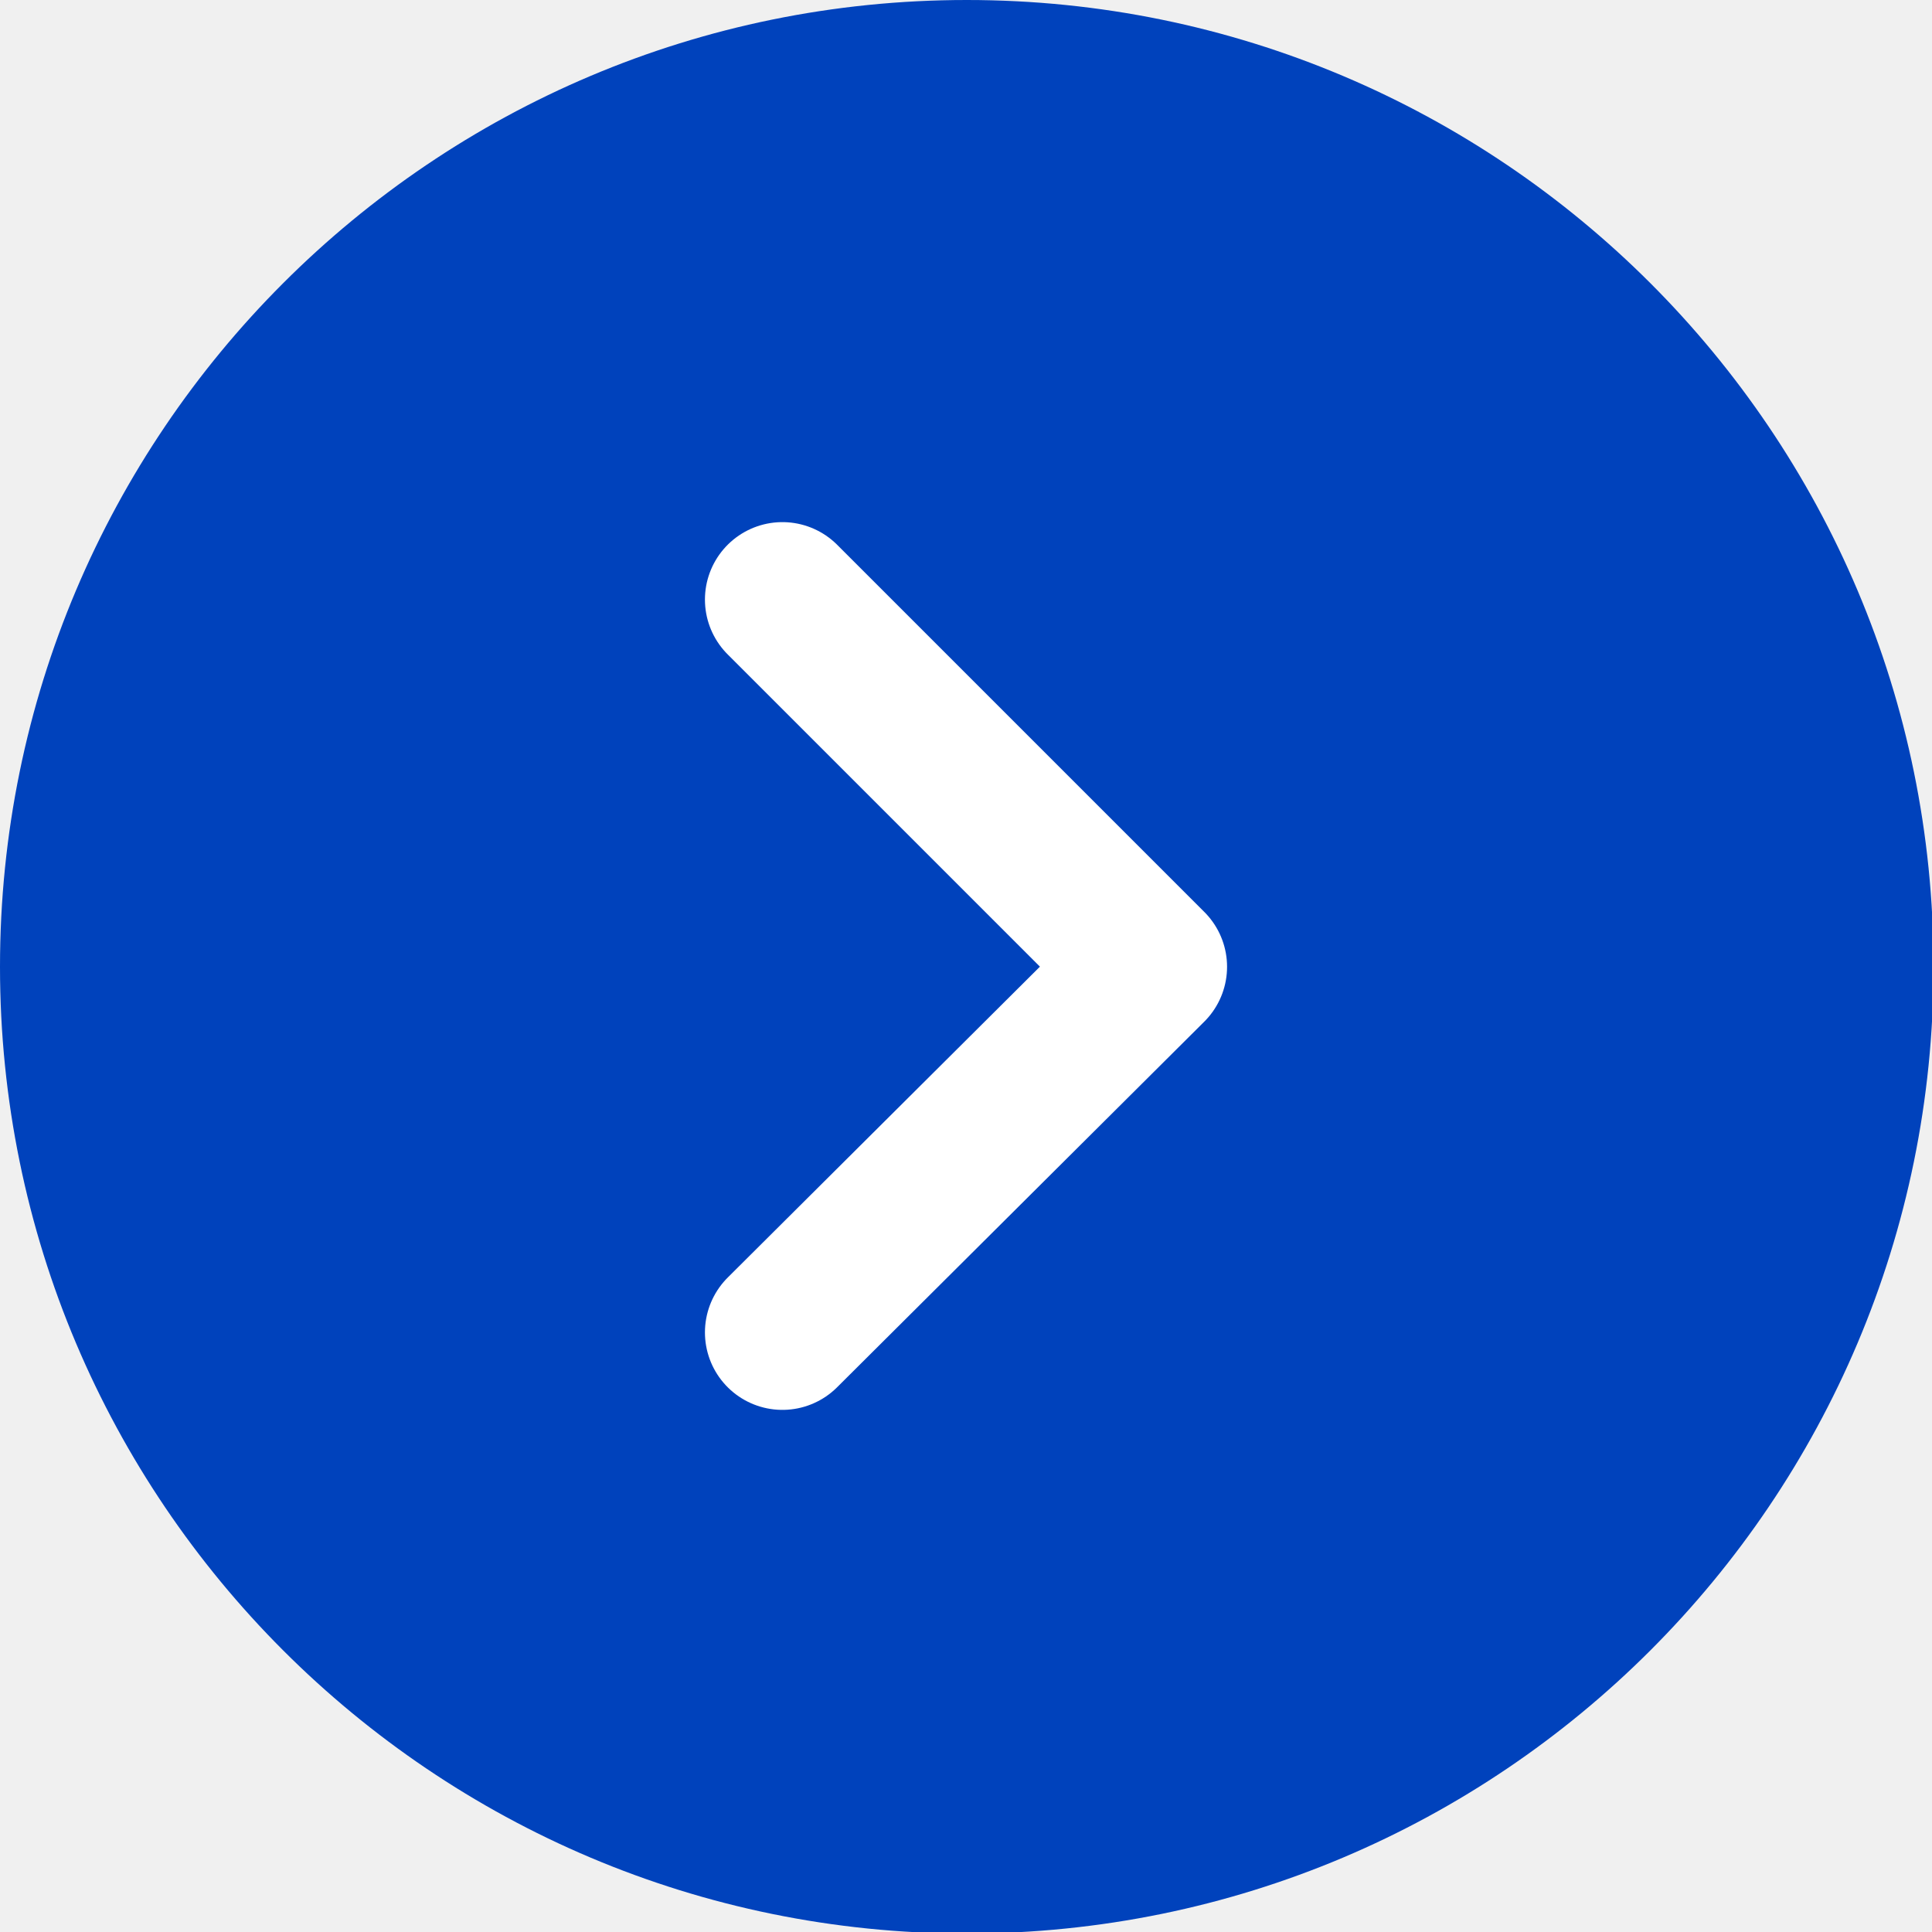
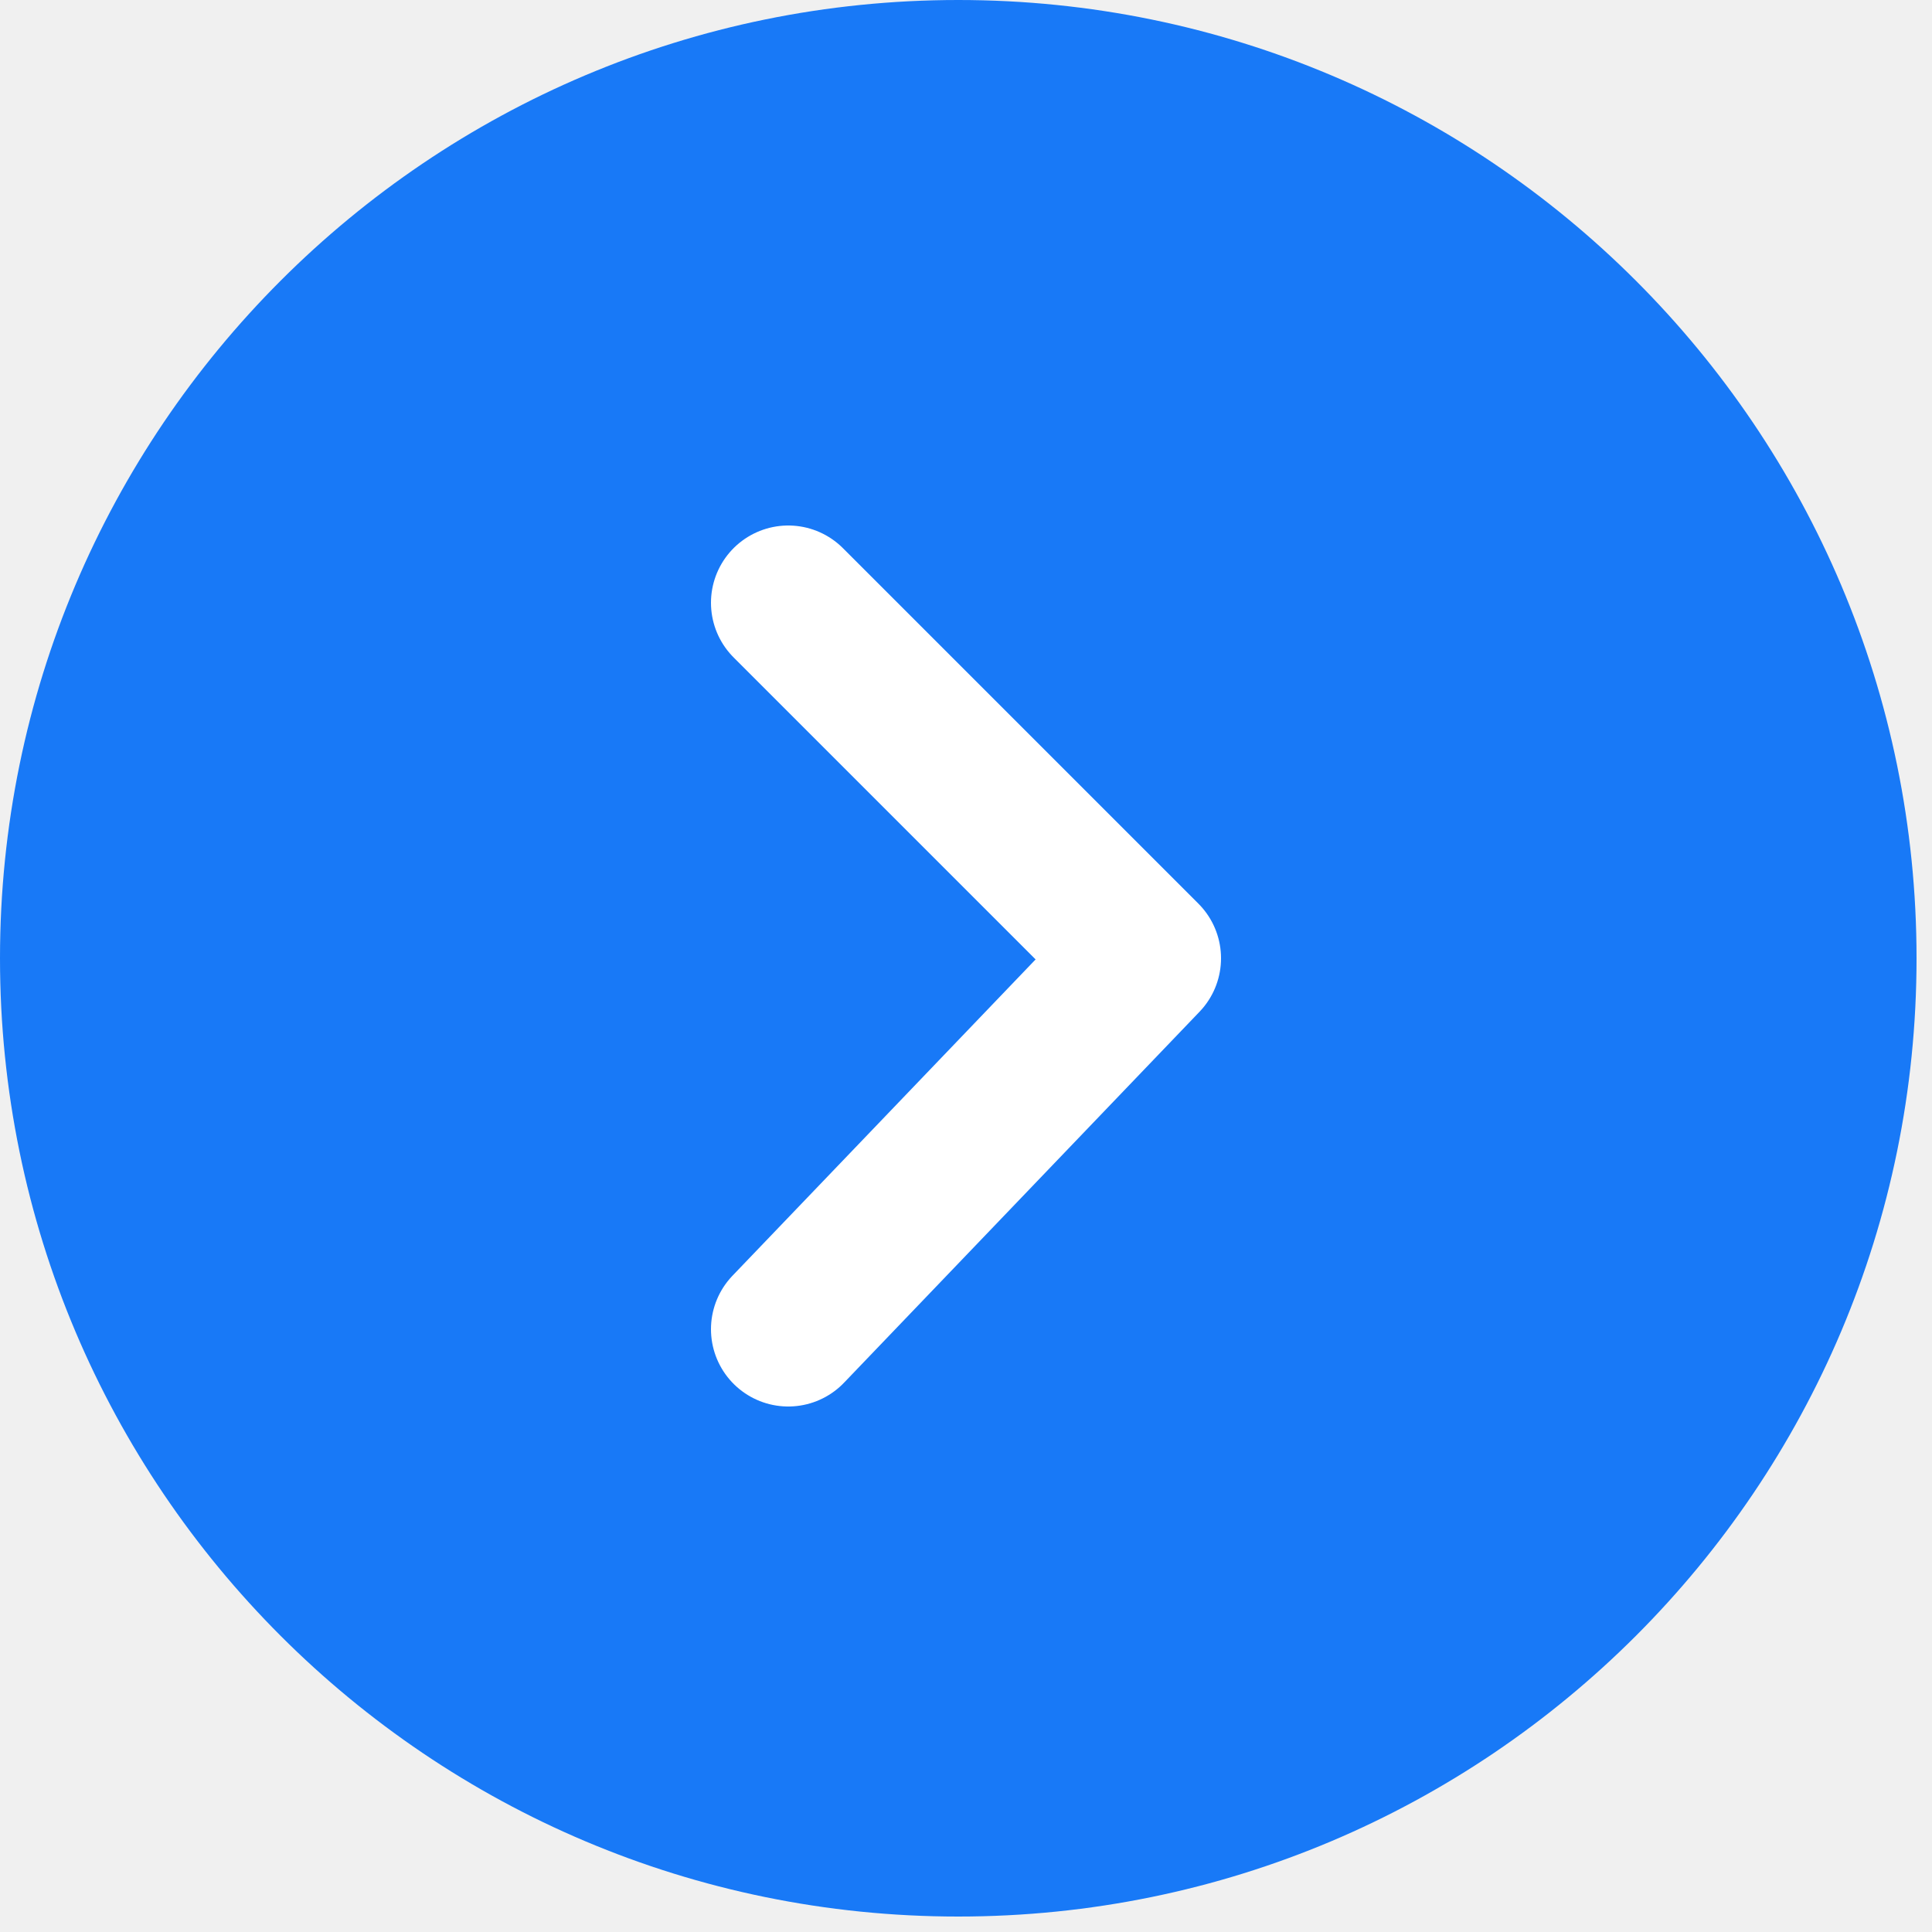
- <svg xmlns="http://www.w3.org/2000/svg" id="_レイヤー_2" data-name="レイヤー 2" viewBox="0 0 12.47 12.47">
+ <svg xmlns="http://www.w3.org/2000/svg" id="_レイヤー_2" version="1.1" viewBox="0 0 12.5 12.5">
  <defs>
    <style>
-       .cls-1 {
-         fill: #0042bc;
+       .st0 {
+         fill: #1879f7;
      }

-       .cls-2 {
+       .st1 {
        fill: none;
        stroke: #fff;
        stroke-linecap: round;
        stroke-linejoin: round;
      }
    </style>
  </defs>
  <g id="L">
    <g id="arrow">
-       <circle class="cls-1" cx="6.24" cy="6.24" r="6.24" />
-       <polyline class="cls-2" points="5.05 3.87 7.42 6.24 5.05 8.6" />
+       <circle class="st0" cx="6.2" cy="6.2" r="6.2" />
+       <polyline class="st1" points="5.1 3.9 7.4 6.2 5.1 8.6" />
    </g>
  </g>
</svg>
